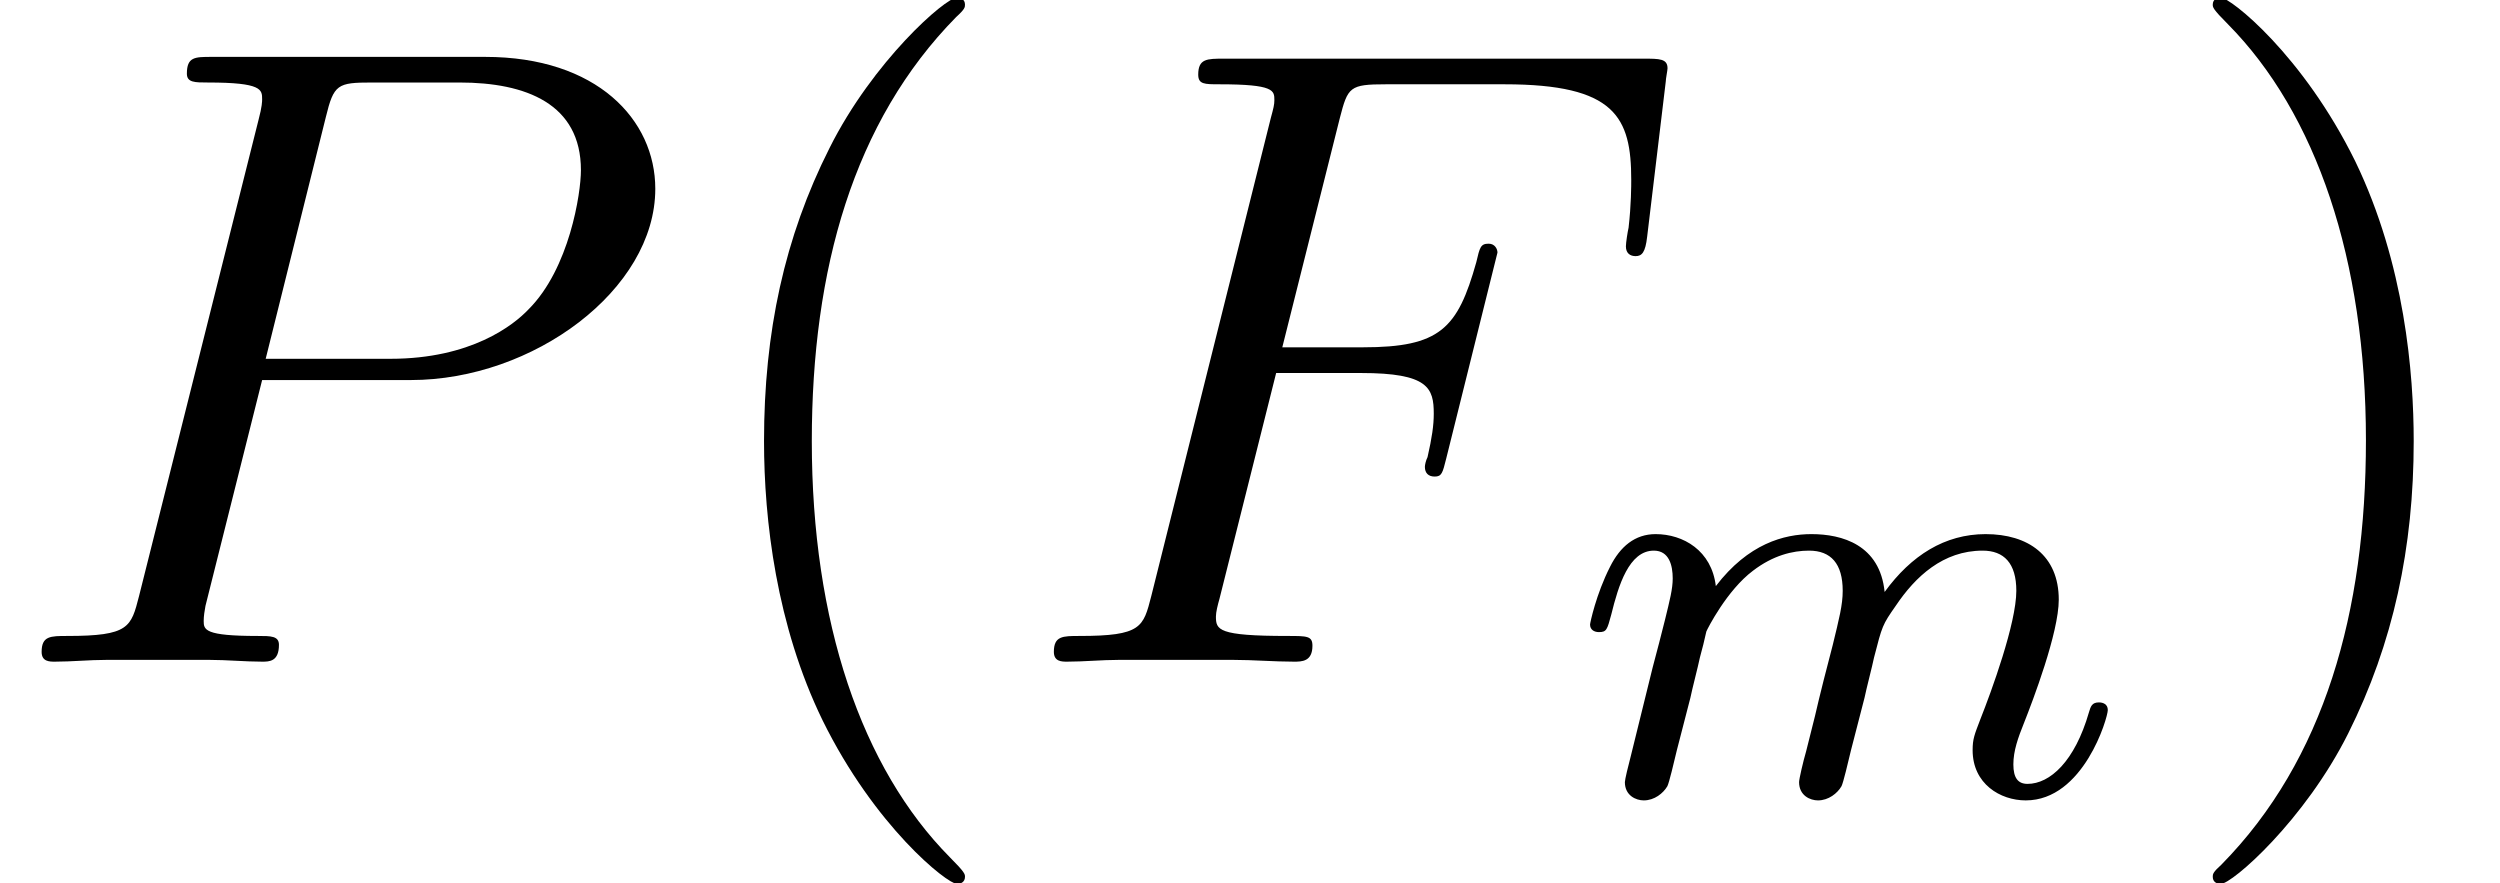
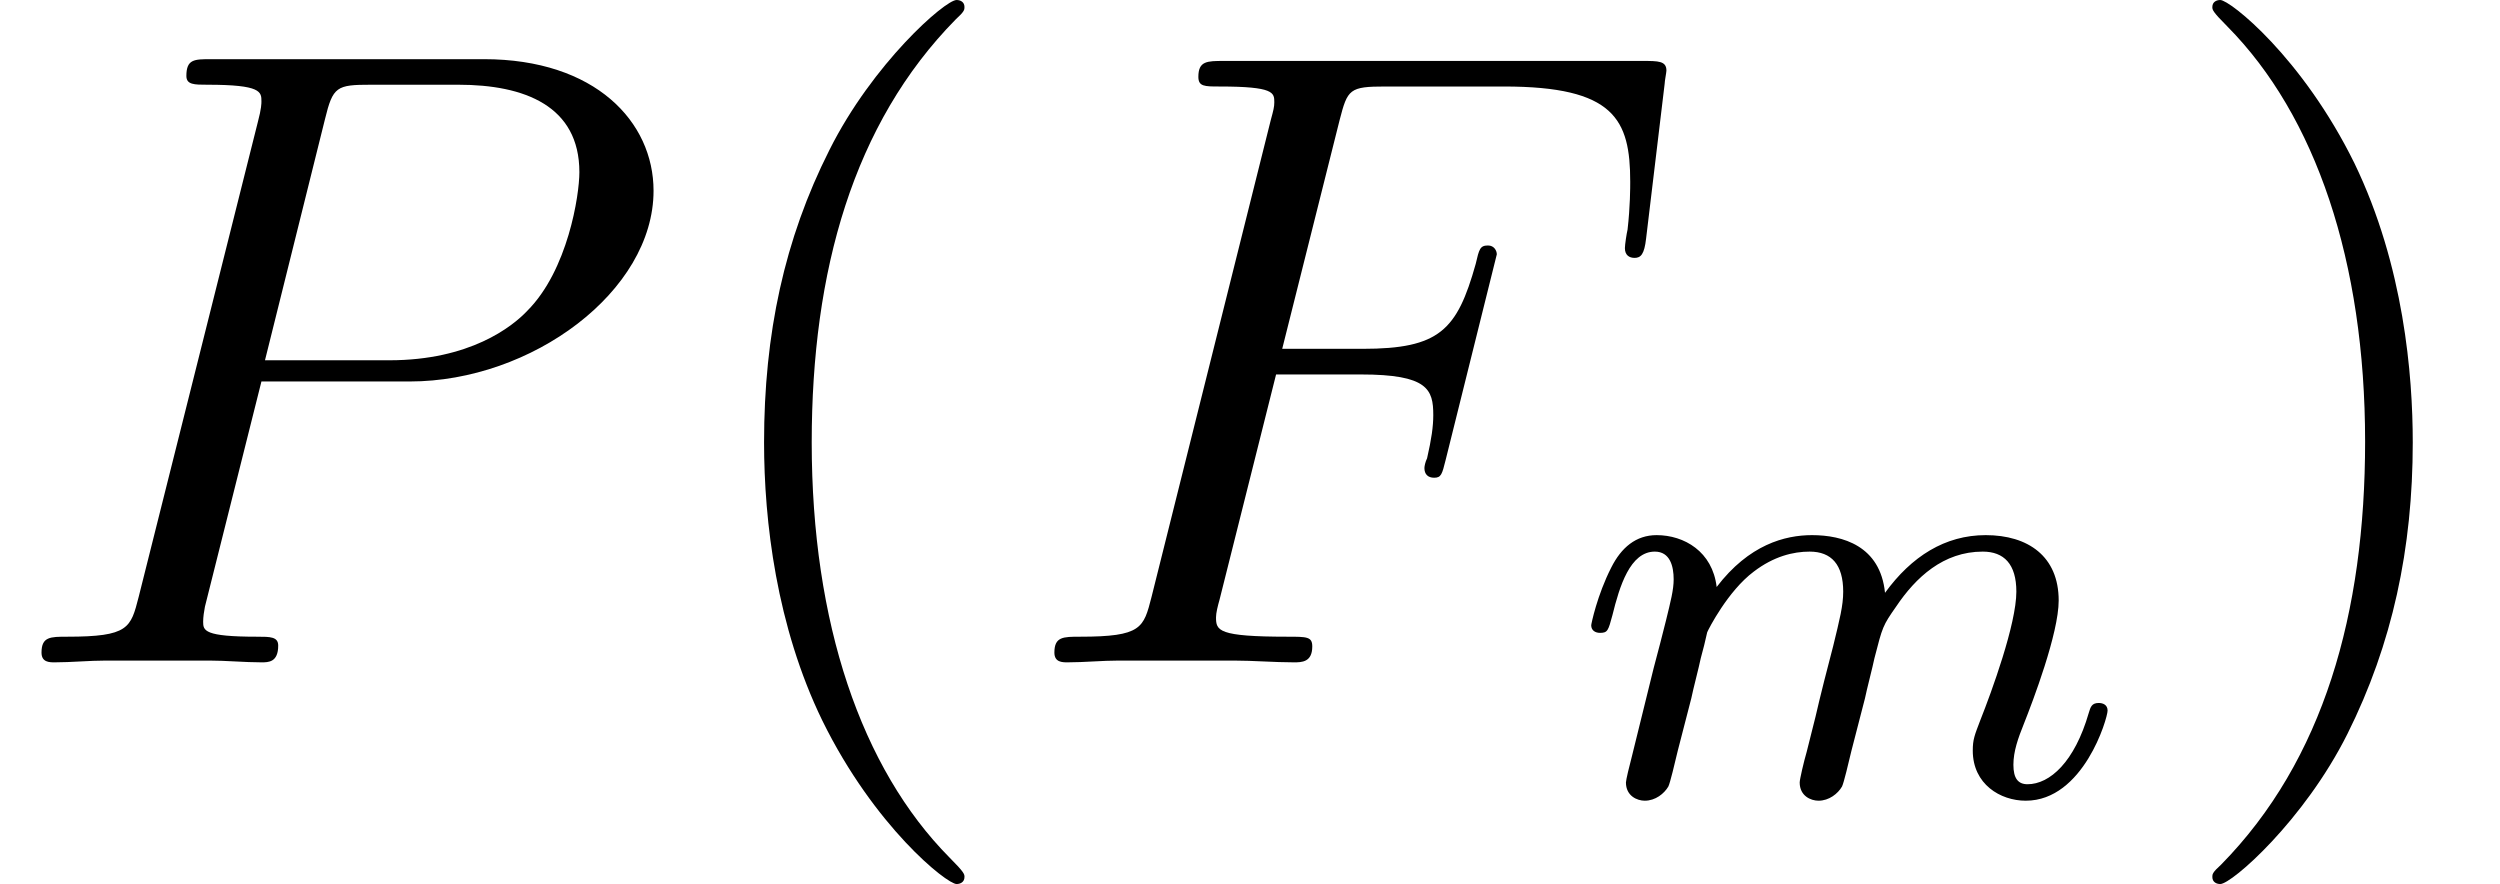
- <svg xmlns="http://www.w3.org/2000/svg" xmlns:xlink="http://www.w3.org/1999/xlink" height="11.911pt" version="1.1" viewBox="0 -8.933 33.752 11.911" width="33.752pt">
+ <svg xmlns="http://www.w3.org/2000/svg" xmlns:xlink="http://www.w3.org/1999/xlink" height="11.955pt" version="1.1" viewBox="0 -8.966 33.842 11.955" width="33.842pt">
  <defs>
    <path d="M1.594 -1.307C1.618 -1.427 1.698 -1.73 1.722 -1.849C1.745 -1.929 1.793 -2.12 1.809 -2.2C1.825 -2.24 2.088 -2.758 2.439 -3.021C2.71 -3.228 2.973 -3.292 3.196 -3.292C3.491 -3.292 3.65 -3.116 3.65 -2.75C3.65 -2.558 3.602 -2.375 3.515 -2.016C3.459 -1.809 3.324 -1.275 3.276 -1.06L3.156 -0.582C3.116 -0.446 3.061 -0.207 3.061 -0.167C3.061 0.016 3.212 0.08 3.316 0.08C3.459 0.08 3.579 -0.016 3.634 -0.112C3.658 -0.159 3.722 -0.43 3.762 -0.598L3.945 -1.307C3.969 -1.427 4.049 -1.73 4.073 -1.849C4.184 -2.279 4.184 -2.287 4.368 -2.55C4.631 -2.941 5.005 -3.292 5.539 -3.292C5.826 -3.292 5.994 -3.124 5.994 -2.75C5.994 -2.311 5.659 -1.395 5.507 -1.012C5.428 -0.805 5.404 -0.749 5.404 -0.598C5.404 -0.143 5.778 0.08 6.121 0.08C6.902 0.08 7.229 -1.036 7.229 -1.14C7.229 -1.219 7.165 -1.243 7.109 -1.243C7.014 -1.243 6.998 -1.188 6.974 -1.108C6.783 -0.446 6.448 -0.143 6.145 -0.143C6.017 -0.143 5.954 -0.223 5.954 -0.406S6.017 -0.765 6.097 -0.964C6.217 -1.267 6.567 -2.184 6.567 -2.63C6.567 -3.228 6.153 -3.515 5.579 -3.515C5.029 -3.515 4.575 -3.228 4.216 -2.734C4.152 -3.371 3.642 -3.515 3.228 -3.515C2.861 -3.515 2.375 -3.387 1.937 -2.813C1.881 -3.292 1.498 -3.515 1.124 -3.515C0.845 -3.515 0.646 -3.347 0.51 -3.076C0.319 -2.702 0.239 -2.311 0.239 -2.295C0.239 -2.224 0.295 -2.192 0.359 -2.192C0.462 -2.192 0.47 -2.224 0.526 -2.431C0.622 -2.821 0.765 -3.292 1.1 -3.292C1.307 -3.292 1.355 -3.092 1.355 -2.917C1.355 -2.774 1.315 -2.622 1.251 -2.359C1.235 -2.295 1.116 -1.825 1.084 -1.714L0.789 -0.518C0.757 -0.399 0.709 -0.199 0.709 -0.167C0.709 0.016 0.861 0.08 0.964 0.08C1.108 0.08 1.227 -0.016 1.283 -0.112C1.307 -0.159 1.371 -0.43 1.411 -0.598L1.594 -1.307Z" id="g0-109" />
    <path d="M3.885 2.905C3.885 2.869 3.885 2.845 3.682 2.642C2.487 1.435 1.817 -0.538 1.817 -2.977C1.817 -5.296 2.379 -7.293 3.766 -8.703C3.885 -8.811 3.885 -8.835 3.885 -8.871C3.885 -8.942 3.826 -8.966 3.778 -8.966C3.622 -8.966 2.642 -8.106 2.056 -6.934C1.447 -5.727 1.172 -4.447 1.172 -2.977C1.172 -1.913 1.339 -0.49 1.961 0.789C2.666 2.224 3.646 3.001 3.778 3.001C3.826 3.001 3.885 2.977 3.885 2.905Z" id="g2-40" />
    <path d="M3.371 -2.977C3.371 -3.885 3.252 -5.368 2.582 -6.755C1.877 -8.189 0.897 -8.966 0.765 -8.966C0.717 -8.966 0.658 -8.942 0.658 -8.871C0.658 -8.835 0.658 -8.811 0.861 -8.608C2.056 -7.4 2.726 -5.428 2.726 -2.989C2.726 -0.669 2.164 1.327 0.777 2.738C0.658 2.845 0.658 2.869 0.658 2.905C0.658 2.977 0.717 3.001 0.765 3.001C0.921 3.001 1.901 2.14 2.487 0.968C3.096 -0.251 3.371 -1.542 3.371 -2.977Z" id="g2-41" />
    <path d="M3.551 -3.897H4.698C5.607 -3.897 5.679 -3.694 5.679 -3.347C5.679 -3.192 5.655 -3.025 5.595 -2.762C5.571 -2.714 5.559 -2.654 5.559 -2.63C5.559 -2.546 5.607 -2.499 5.691 -2.499C5.786 -2.499 5.798 -2.546 5.846 -2.738L6.539 -5.523C6.539 -5.571 6.504 -5.643 6.42 -5.643C6.312 -5.643 6.3 -5.595 6.253 -5.392C6.001 -4.495 5.762 -4.244 4.722 -4.244H3.634L4.411 -7.34C4.519 -7.759 4.543 -7.795 5.033 -7.795H6.635C8.13 -7.795 8.345 -7.352 8.345 -6.504C8.345 -6.432 8.345 -6.169 8.309 -5.858C8.297 -5.81 8.273 -5.655 8.273 -5.607C8.273 -5.511 8.333 -5.475 8.404 -5.475C8.488 -5.475 8.536 -5.523 8.56 -5.738L8.811 -7.831C8.811 -7.867 8.835 -7.986 8.835 -8.01C8.835 -8.141 8.727 -8.141 8.512 -8.141H2.845C2.618 -8.141 2.499 -8.141 2.499 -7.926C2.499 -7.795 2.582 -7.795 2.786 -7.795C3.527 -7.795 3.527 -7.711 3.527 -7.58C3.527 -7.52 3.515 -7.472 3.479 -7.34L1.865 -0.885C1.757 -0.466 1.734 -0.347 0.897 -0.347C0.669 -0.347 0.55 -0.347 0.55 -0.132C0.55 0 0.658 0 0.729 0C0.956 0 1.196 -0.024 1.423 -0.024H2.977C3.24 -0.024 3.527 0 3.79 0C3.897 0 4.041 0 4.041 -0.215C4.041 -0.347 3.969 -0.347 3.706 -0.347C2.762 -0.347 2.738 -0.43 2.738 -0.61C2.738 -0.669 2.762 -0.765 2.786 -0.849L3.551 -3.897Z" id="g1-70" />
    <path d="M3.539 -3.802H5.547C7.197 -3.802 8.847 -5.021 8.847 -6.384C8.847 -7.317 8.058 -8.165 6.551 -8.165H2.857C2.63 -8.165 2.523 -8.165 2.523 -7.938C2.523 -7.819 2.63 -7.819 2.809 -7.819C3.539 -7.819 3.539 -7.723 3.539 -7.592C3.539 -7.568 3.539 -7.496 3.491 -7.317L1.877 -0.885C1.769 -0.466 1.745 -0.347 0.909 -0.347C0.681 -0.347 0.562 -0.347 0.562 -0.132C0.562 0 0.669 0 0.741 0C0.968 0 1.207 -0.024 1.435 -0.024H2.833C3.061 -0.024 3.312 0 3.539 0C3.634 0 3.766 0 3.766 -0.227C3.766 -0.347 3.658 -0.347 3.479 -0.347C2.762 -0.347 2.75 -0.43 2.75 -0.55C2.75 -0.61 2.762 -0.693 2.774 -0.753L3.539 -3.802ZM4.399 -7.352C4.507 -7.795 4.555 -7.819 5.021 -7.819H6.205C7.101 -7.819 7.843 -7.532 7.843 -6.635C7.843 -6.324 7.687 -5.308 7.137 -4.758C6.934 -4.543 6.36 -4.089 5.272 -4.089H3.587L4.399 -7.352Z" id="g1-80" />
  </defs>
  <g id="page1">
    <use x="0" xlink:href="#g1-80" y="0" />
-     <use x="9.143" xlink:href="#g2-40" y="0" />
-     <use x="13.678" xlink:href="#g1-70" y="0" />
-     <use x="21.228" xlink:href="#g0-109" y="1.793" />
-     <use x="29.216" xlink:href="#g2-41" y="0" />
+     <use x="9.171" xlink:href="#g2-40" y="0" />
+     <use x="13.723" xlink:href="#g1-70" y="0" />
+     <use x="21.301" xlink:href="#g0-109" y="1.793" />
+     <use x="29.29" xlink:href="#g2-41" y="0" />
  </g>
</svg>
